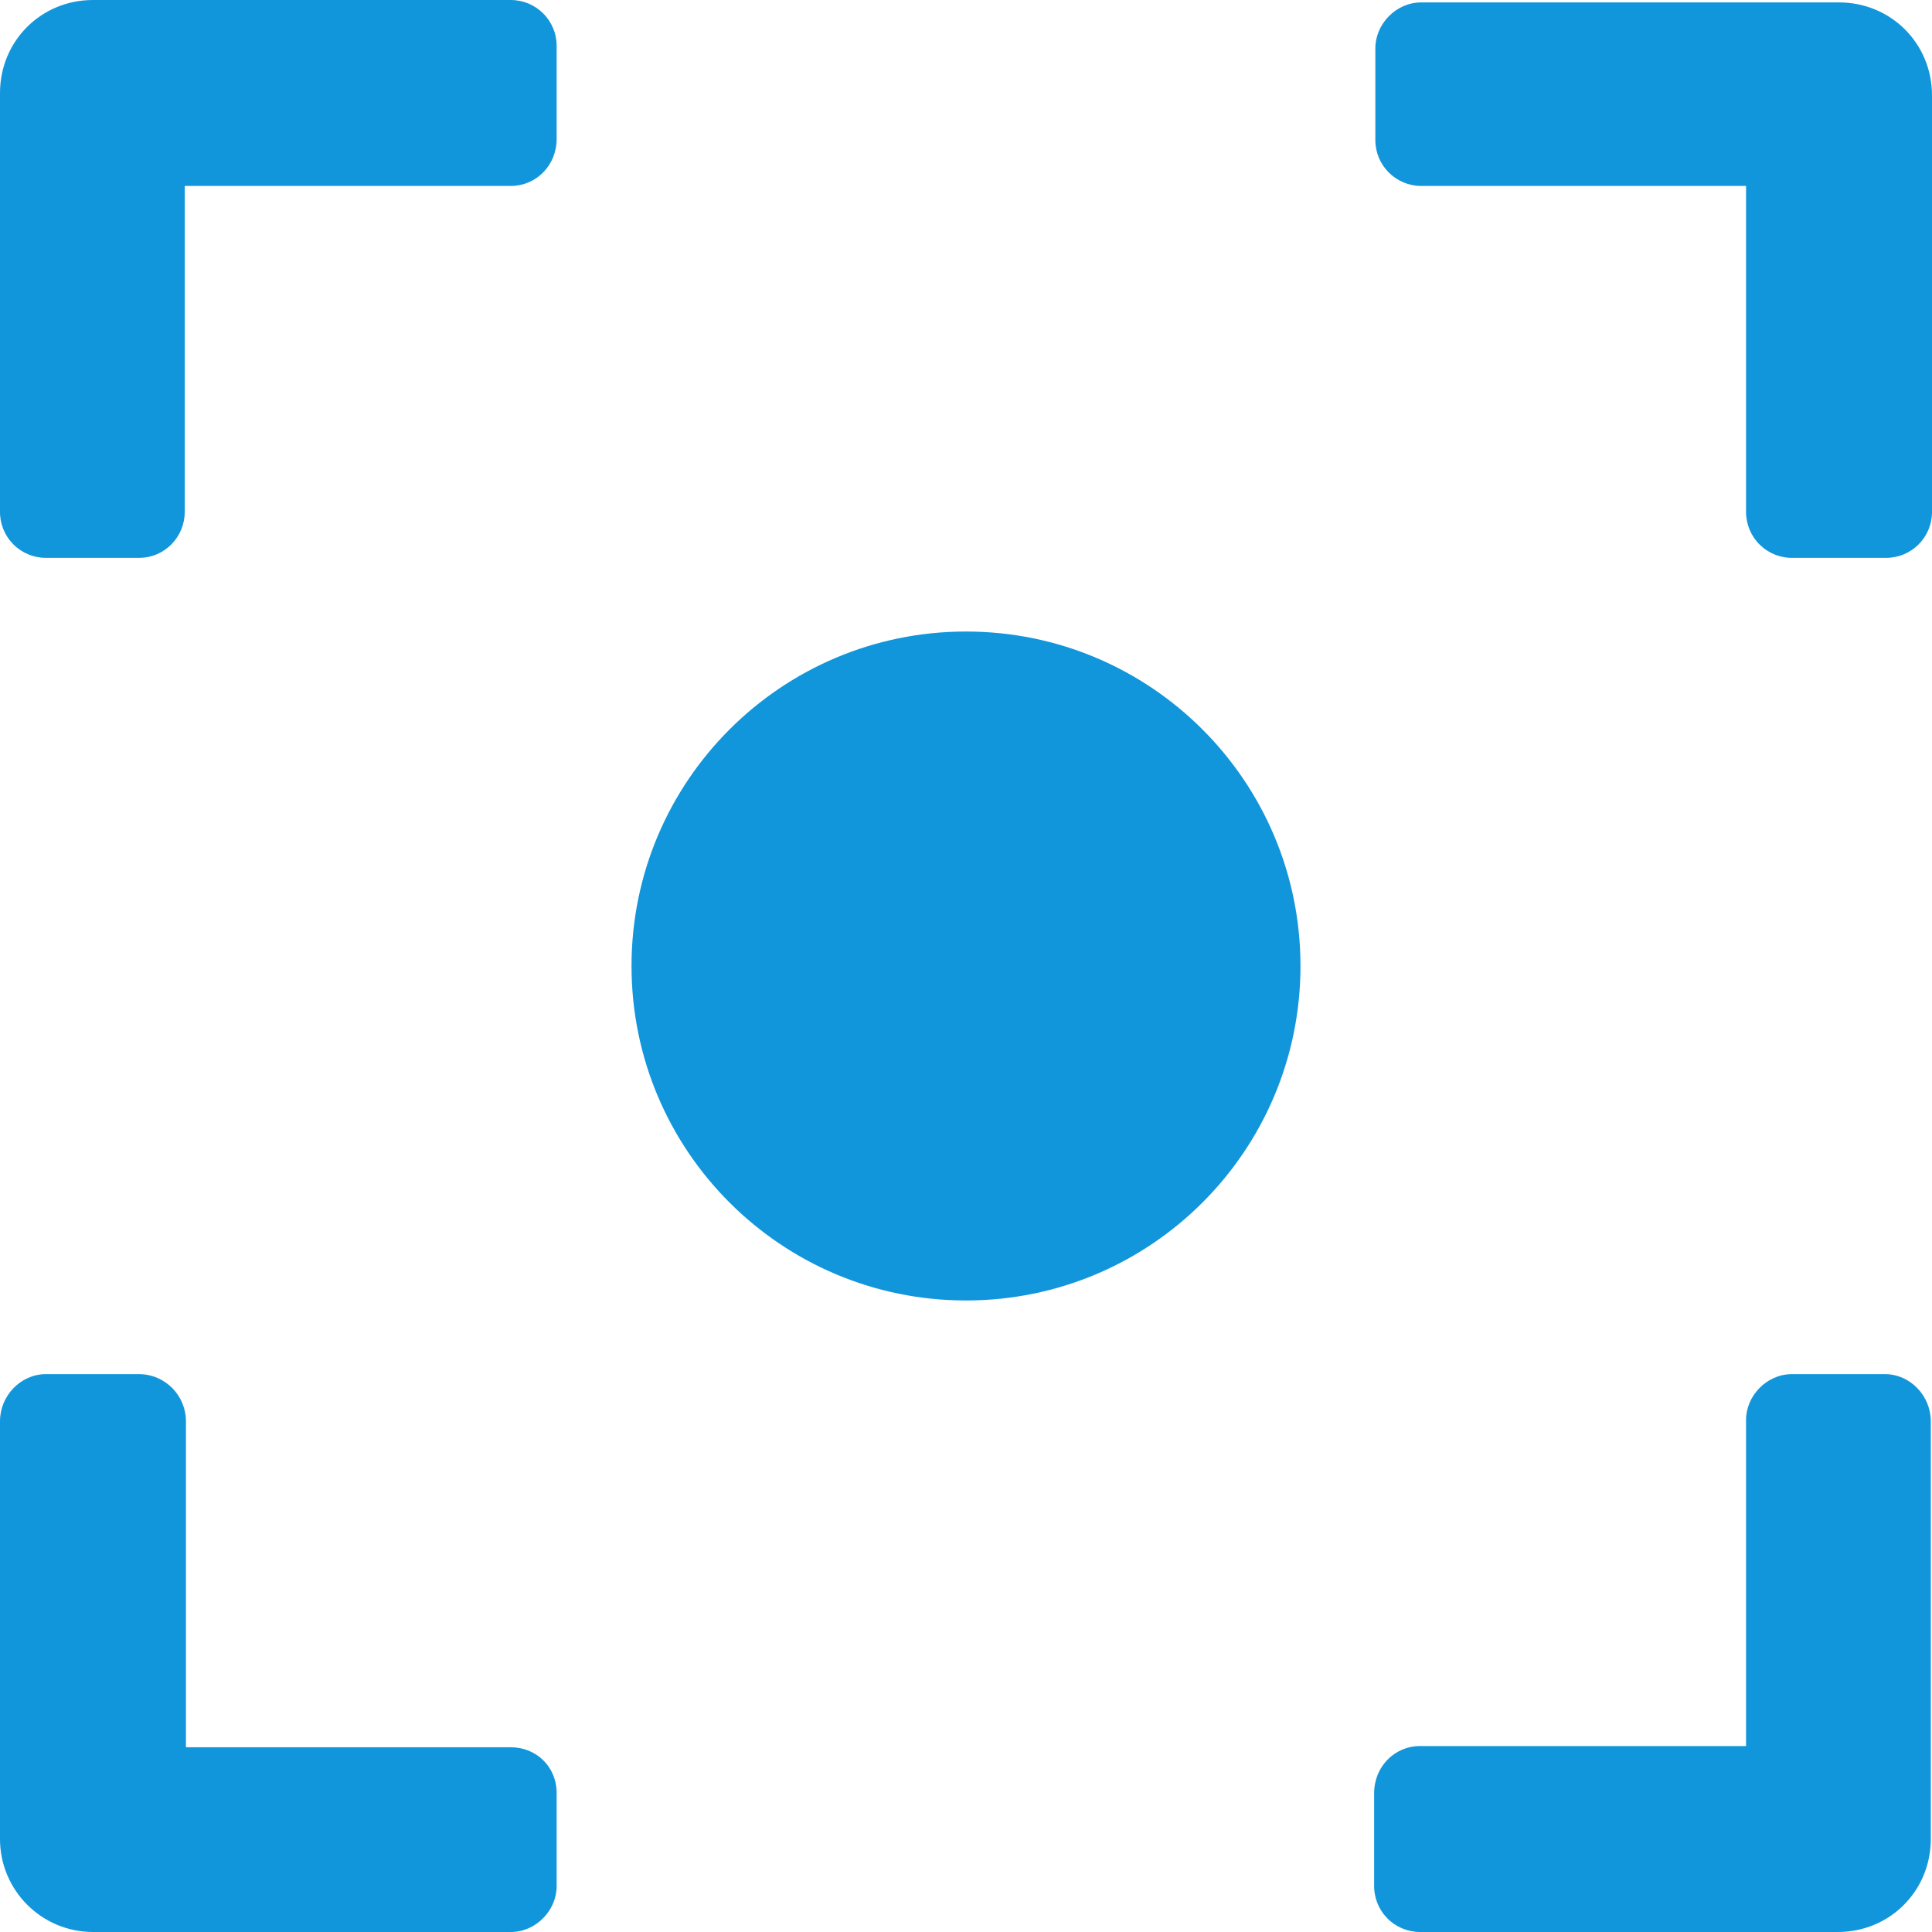
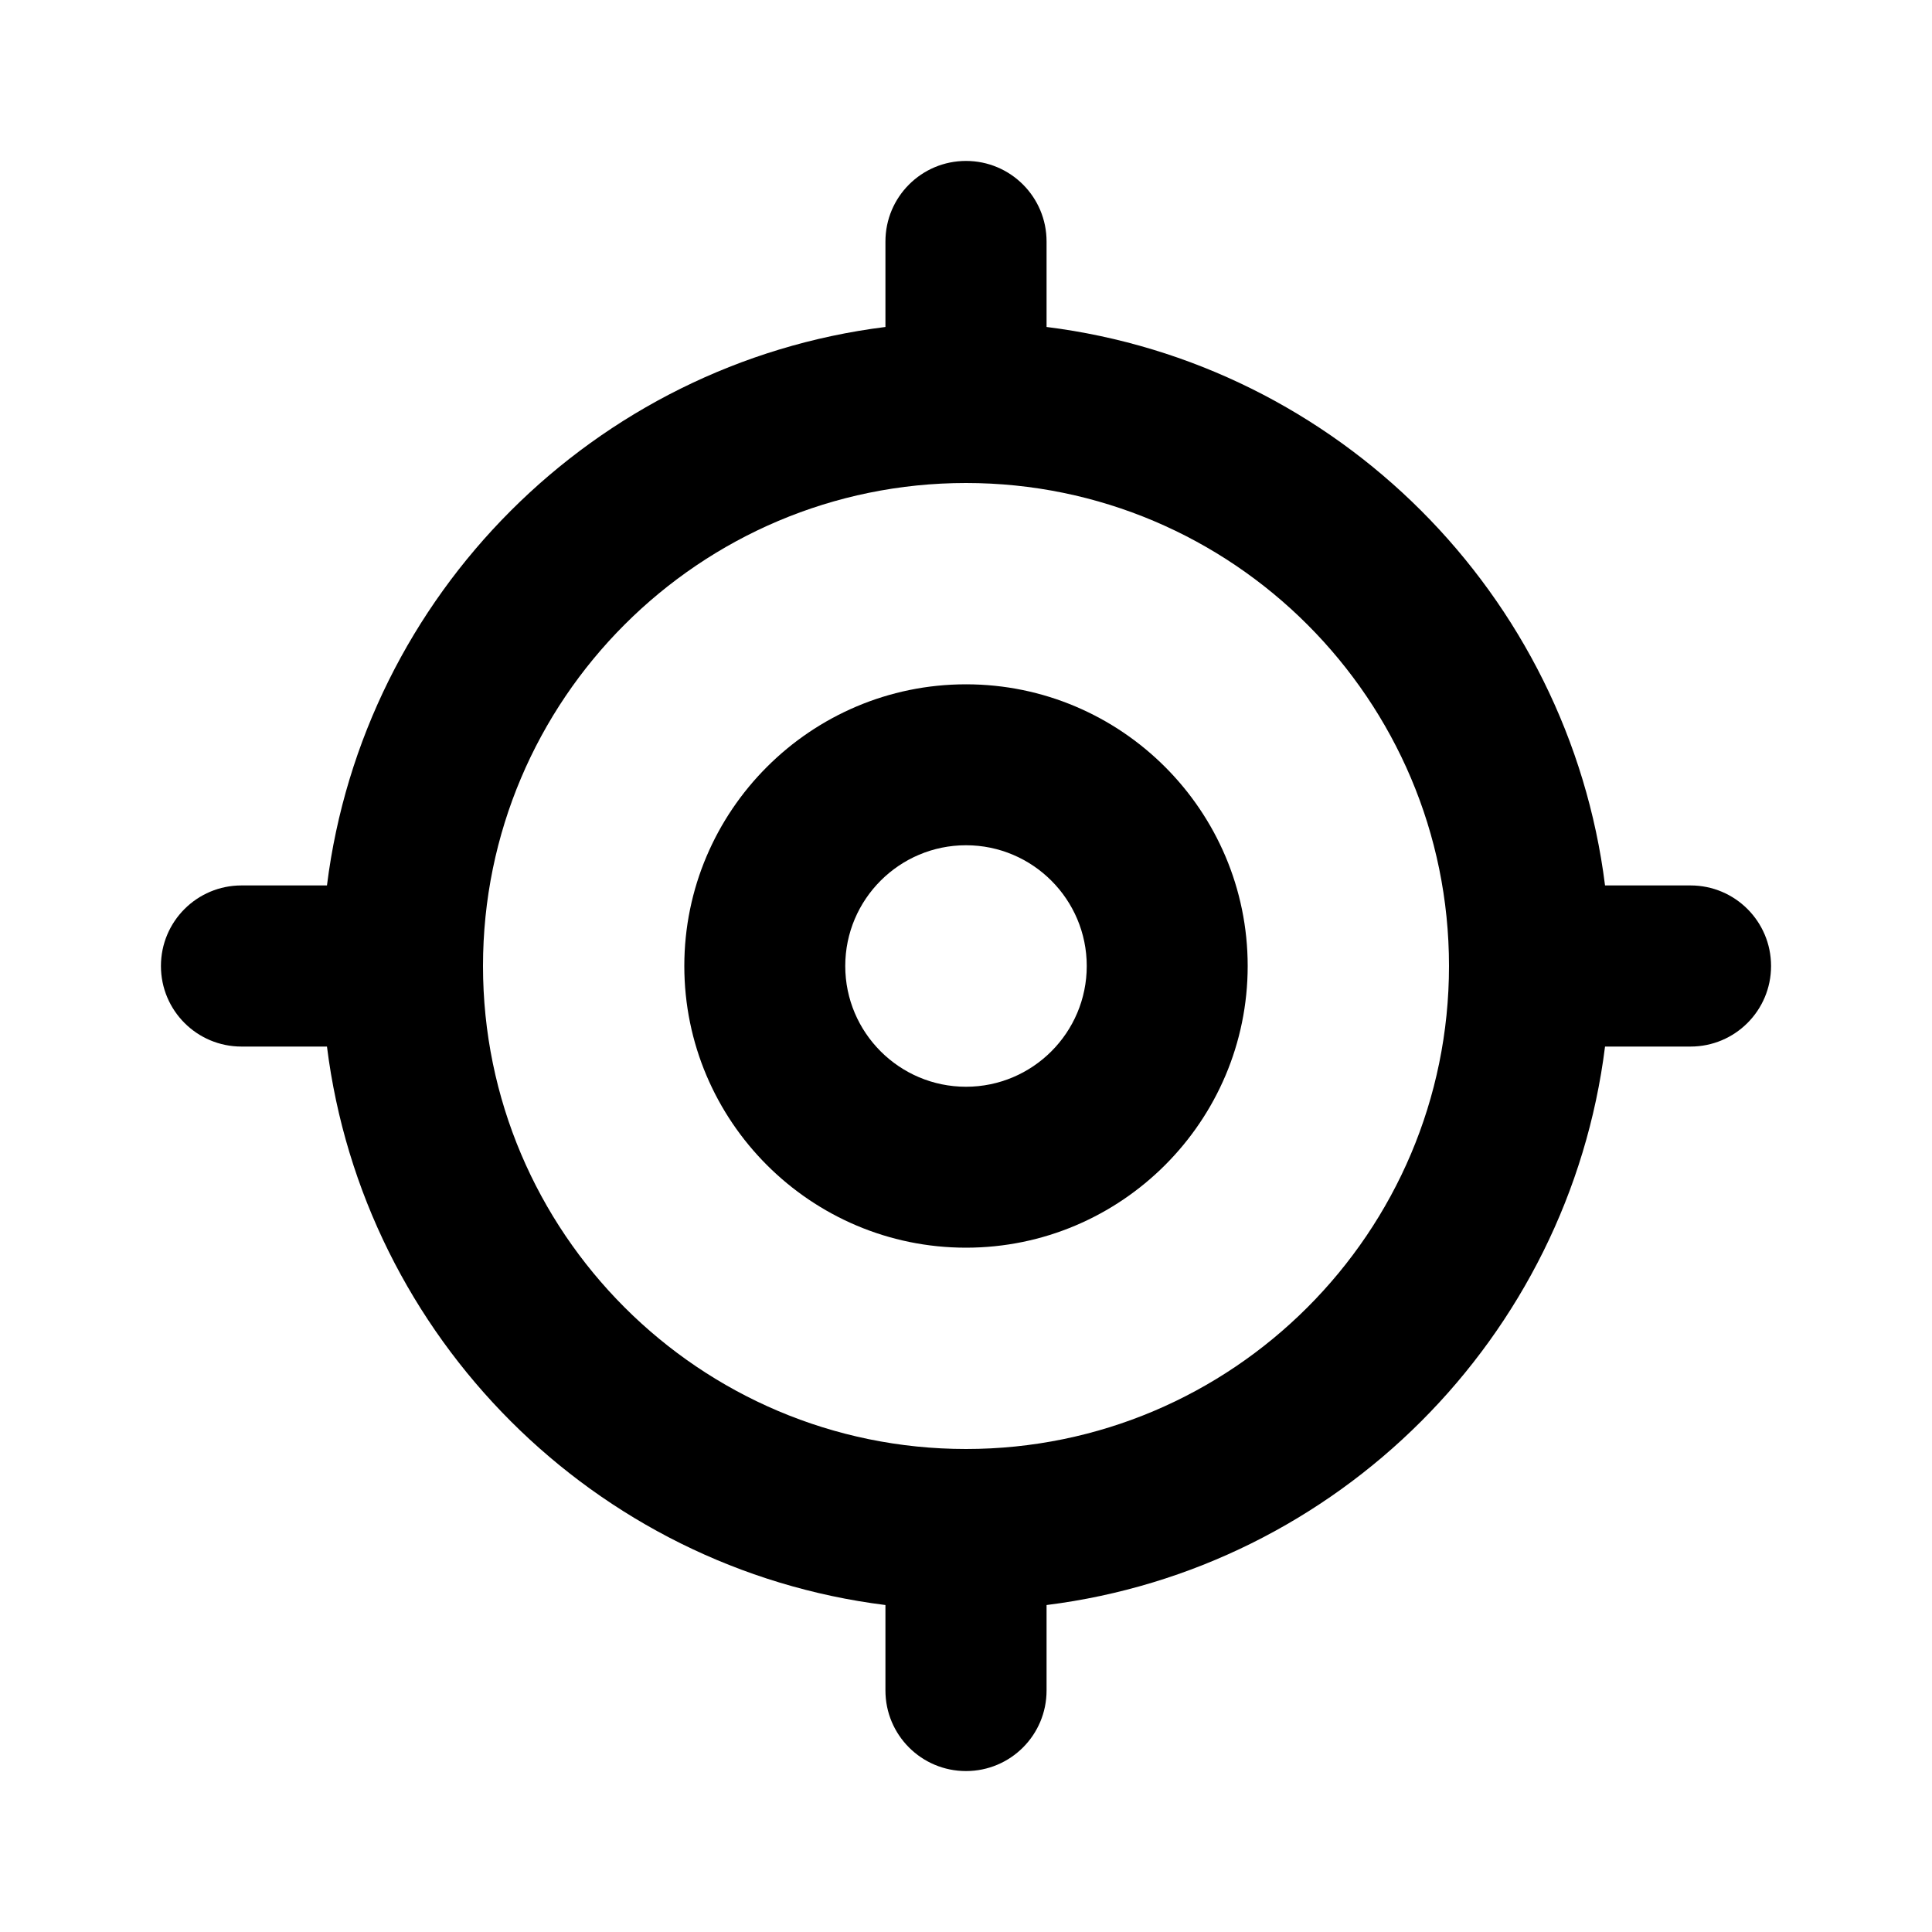
- <svg xmlns="http://www.w3.org/2000/svg" width="16" height="16" viewBox="0 0 16 16">
-   <path d="M.77 0h3.46c.21 0 .38.17.38.38v.77c0 .22-.17.39-.38.39h-2.7v2.7c0 .2-.16.38-.38.38H.38A.38.38 0 010 4.23V.77C0 .34.34 0 .77 0zm14.45 16h-3.46a.38.38 0 01-.38-.39v-.76c0-.22.17-.39.38-.39h2.7v-2.7c0-.2.17-.38.38-.38h.77c.21 0 .38.18.38.39v3.46c0 .43-.34.77-.77.77zM0 15.23v-3.46c0-.21.17-.39.38-.39h.77c.22 0 .39.18.39.39v2.7h2.69c.21 0 .38.16.38.38v.77c0 .2-.17.38-.38.38H.77a.77.77 0 01-.77-.77zM16 .78v3.46c0 .21-.17.38-.38.38h-.77a.38.38 0 01-.39-.38v-2.7h-2.69a.38.38 0 01-.38-.38V.4c0-.2.17-.38.38-.38h3.46c.43 0 .77.34.77.77zm-8 9.99a2.77 2.77 0 110-5.54 2.77 2.77 0 010 5.54z" fill="#1296db" fill-rule="nonzero" />
+ <svg xmlns="http://www.w3.org/2000/svg" t="1653392753429" class="icon" viewBox="0 0 1024 1024" version="1.1" p-id="5831" width="32" height="32">
+   <path d="M512 362.7c-82.3 0-149.3 67-149.3 149.3s67 149.3 149.3 149.3 149.3-67 149.3-149.3-67-149.3-149.3-149.3z m0 213.3c-35.3 0-64-28.7-64-64s28.7-64 64-64 64 28.7 64 64-28.7 64-64 64z" p-id="5832" />
+   <path d="M896 469.3h-45.3c-19.3-154.2-141.8-276.7-296-296V128c0-23.6-19.1-42.7-42.7-42.7s-42.7 19.1-42.7 42.7v45.3c-154.2 19.3-276.7 141.8-296 296H128c-23.6 0-42.7 19.1-42.7 42.7s19.1 42.7 42.7 42.7h45.3c19.3 154.2 141.8 276.7 296 296V896c0 23.6 19.1 42.7 42.7 42.7s42.7-19.1 42.7-42.7v-45.3c154.2-19.3 276.7-141.8 296-296H896c23.6 0 42.7-19.1 42.7-42.7s-19.1-42.7-42.7-42.7zM512 768c-141.2 0-256-114.8-256-256s114.8-256 256-256 256 114.8 256 256-114.8 256-256 256z" p-id="5833" />
</svg>
